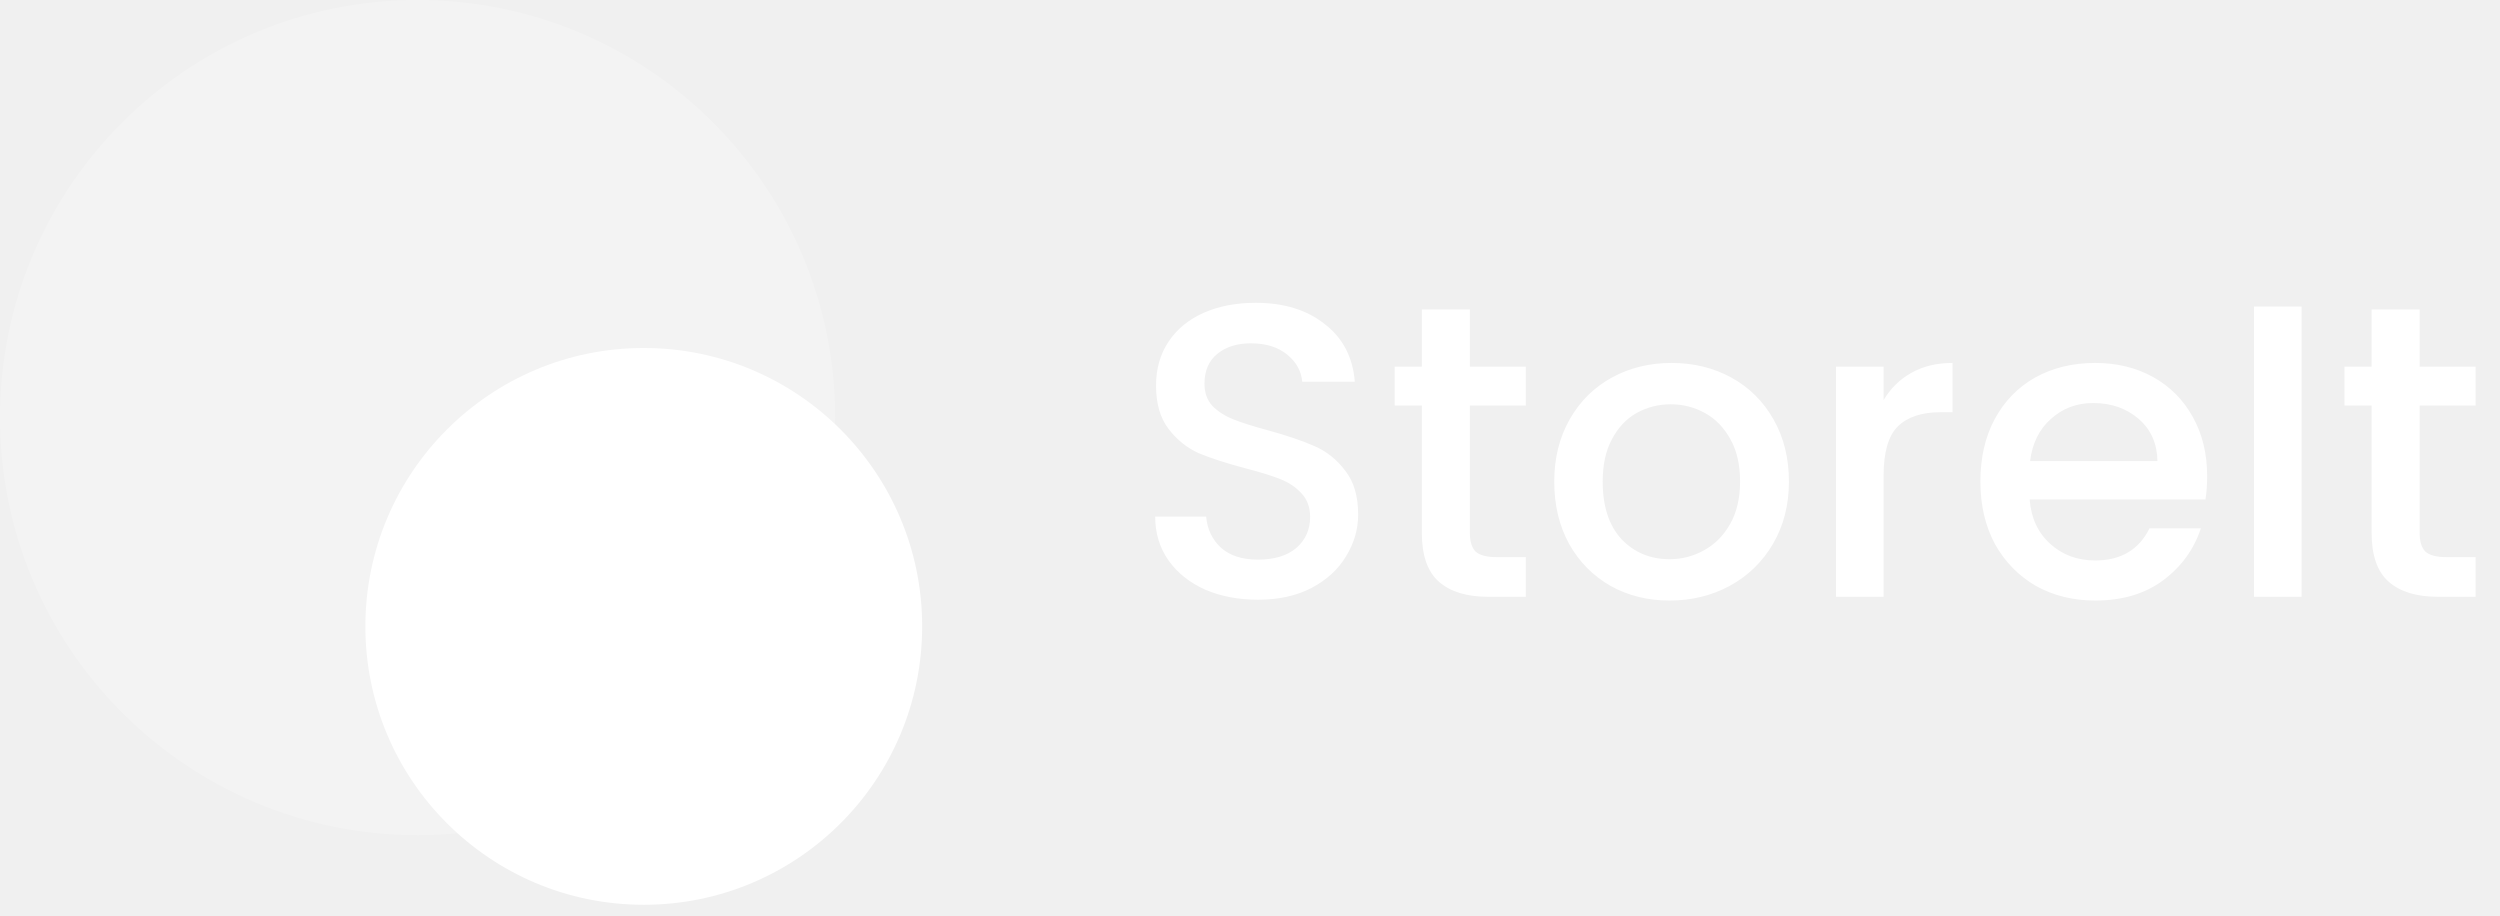
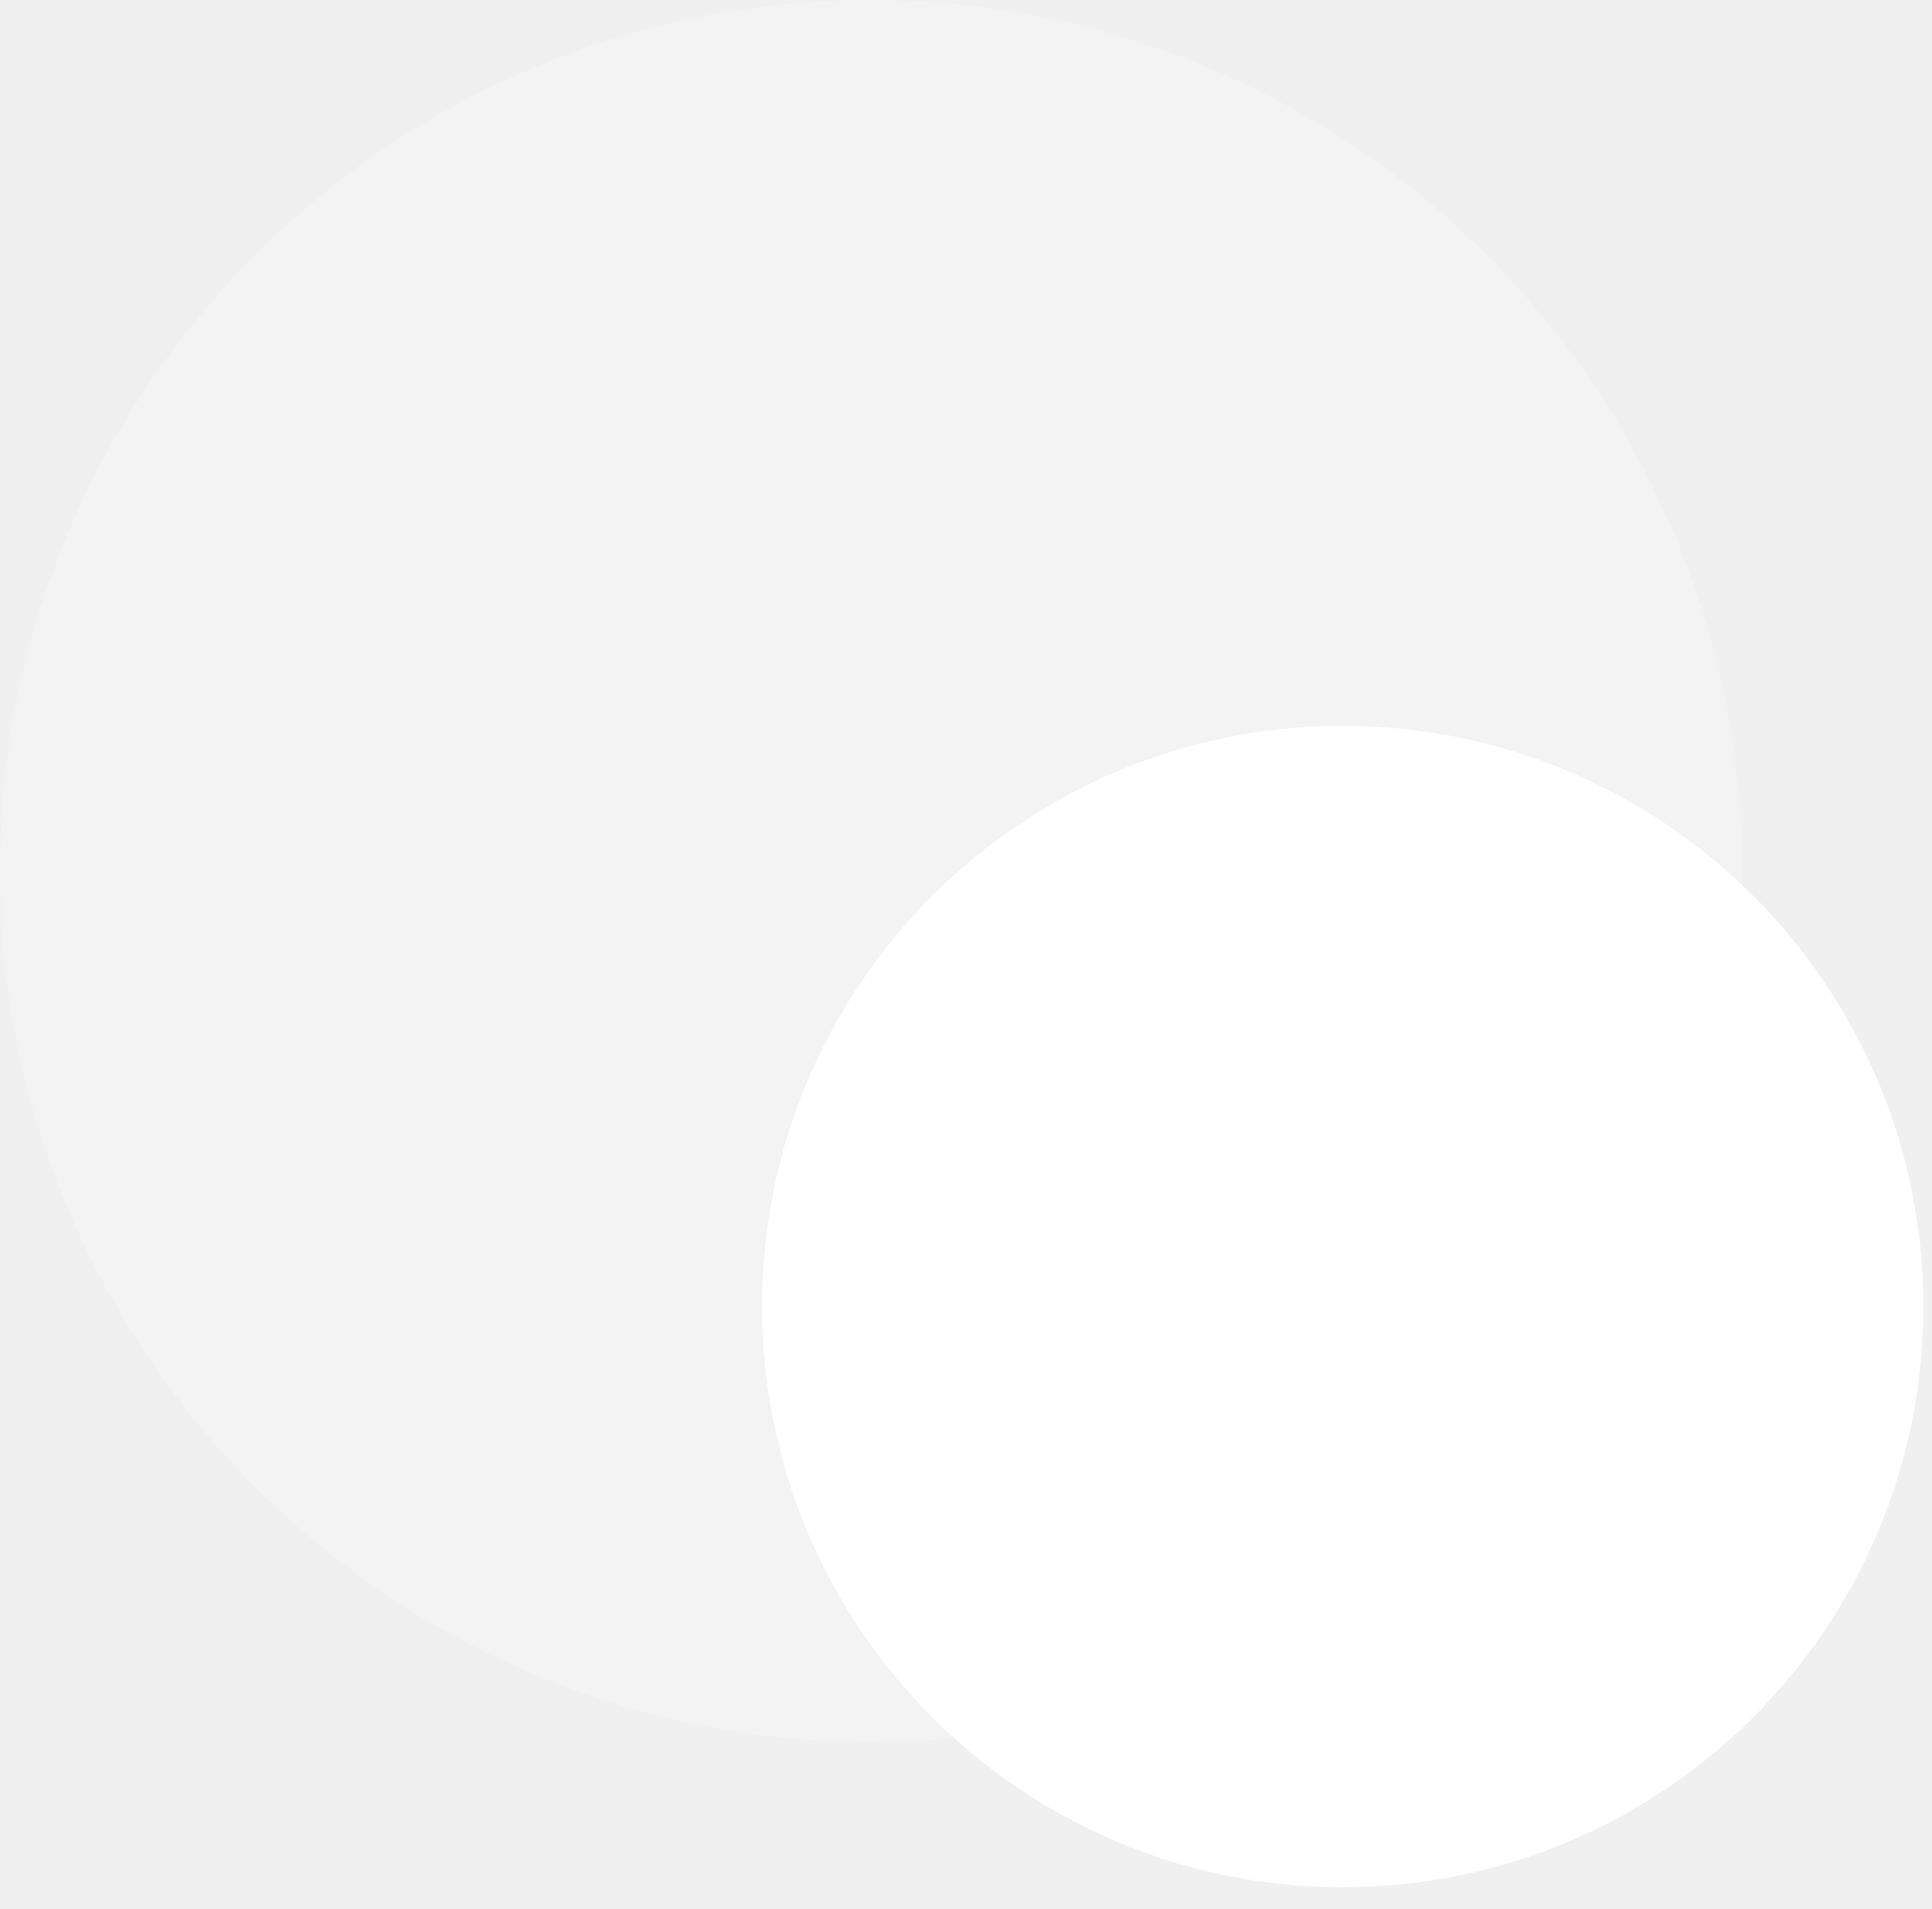
- <svg xmlns="http://www.w3.org/2000/svg" width="224" height="82" viewBox="0 0 224 82" fill="none">
-   <path d="M112.71 53.735C110.964 53.735 109.393 53.435 107.996 52.837C106.599 52.213 105.502 51.34 104.703 50.218C103.905 49.095 103.506 47.785 103.506 46.289H108.071C108.171 47.411 108.607 48.334 109.38 49.058C110.179 49.781 111.289 50.143 112.71 50.143C114.182 50.143 115.33 49.793 116.153 49.095C116.976 48.372 117.387 47.449 117.387 46.326C117.387 45.453 117.126 44.742 116.602 44.194C116.103 43.645 115.467 43.221 114.694 42.921C113.945 42.622 112.898 42.298 111.551 41.949C109.854 41.499 108.47 41.05 107.397 40.602C106.35 40.128 105.452 39.404 104.703 38.431C103.955 37.459 103.581 36.161 103.581 34.54C103.581 33.043 103.955 31.734 104.703 30.611C105.452 29.489 106.499 28.628 107.846 28.03C109.193 27.431 110.752 27.132 112.523 27.132C115.043 27.132 117.101 27.768 118.697 29.04C120.318 30.287 121.216 32.008 121.391 34.203H116.677C116.602 33.255 116.153 32.445 115.33 31.771C114.506 31.098 113.421 30.761 112.074 30.761C110.852 30.761 109.854 31.073 109.081 31.697C108.308 32.32 107.921 33.218 107.921 34.39C107.921 35.189 108.158 35.85 108.632 36.373C109.131 36.872 109.755 37.272 110.503 37.571C111.251 37.87 112.274 38.194 113.571 38.544C115.292 39.017 116.689 39.492 117.762 39.965C118.859 40.439 119.782 41.175 120.53 42.173C121.304 43.146 121.69 44.455 121.69 46.102C121.69 47.424 121.329 48.671 120.605 49.843C119.907 51.016 118.872 51.964 117.5 52.687C116.153 53.385 114.556 53.735 112.71 53.735ZM131.7 36.336V47.748C131.7 48.521 131.874 49.083 132.224 49.432C132.598 49.756 133.221 49.918 134.094 49.918H136.713V53.473H133.346C131.425 53.473 129.954 53.024 128.931 52.126C127.908 51.228 127.397 49.769 127.397 47.748V36.336H124.965V32.856H127.397V27.73H131.7V32.856H136.713V36.336H131.7ZM149.587 53.809C147.642 53.809 145.883 53.373 144.312 52.5C142.74 51.602 141.505 50.355 140.607 48.758C139.709 47.137 139.26 45.266 139.26 43.146C139.26 41.05 139.722 39.192 140.645 37.571C141.568 35.949 142.827 34.702 144.424 33.829C146.02 32.956 147.804 32.52 149.774 32.52C151.745 32.52 153.528 32.956 155.125 33.829C156.721 34.702 157.981 35.949 158.904 37.571C159.827 39.192 160.288 41.05 160.288 43.146C160.288 45.241 159.814 47.099 158.866 48.721C157.919 50.342 156.622 51.602 154.975 52.5C153.354 53.373 151.558 53.809 149.587 53.809ZM149.587 50.105C150.685 50.105 151.708 49.843 152.655 49.319C153.628 48.796 154.414 48.01 155.013 46.962C155.611 45.915 155.911 44.642 155.911 43.146C155.911 41.649 155.624 40.389 155.05 39.367C154.476 38.319 153.716 37.533 152.768 37.01C151.82 36.486 150.797 36.224 149.7 36.224C148.602 36.224 147.579 36.486 146.631 37.01C145.708 37.533 144.973 38.319 144.424 39.367C143.875 40.389 143.601 41.649 143.601 43.146C143.601 45.366 144.162 47.087 145.284 48.309C146.432 49.507 147.866 50.105 149.587 50.105ZM168.77 35.85C169.394 34.802 170.217 33.991 171.24 33.418C172.287 32.819 173.522 32.52 174.944 32.52V36.935H173.859C172.188 36.935 170.916 37.359 170.043 38.207C169.194 39.055 168.77 40.527 168.77 42.622V53.473H164.505V32.856H168.77V35.85ZM197.76 42.659C197.76 43.433 197.71 44.131 197.61 44.755H181.858C181.983 46.401 182.594 47.723 183.692 48.721C184.789 49.719 186.136 50.218 187.732 50.218C190.027 50.218 191.649 49.257 192.597 47.336H197.199C196.575 49.232 195.44 50.791 193.794 52.013C192.173 53.211 190.152 53.809 187.732 53.809C185.762 53.809 183.991 53.373 182.419 52.5C180.873 51.602 179.651 50.355 178.753 48.758C177.88 47.137 177.443 45.266 177.443 43.146C177.443 41.026 177.867 39.167 178.715 37.571C179.588 35.949 180.798 34.702 182.345 33.829C183.916 32.956 185.712 32.52 187.732 32.52C189.678 32.52 191.412 32.944 192.933 33.792C194.455 34.64 195.64 35.837 196.488 37.384C197.336 38.905 197.76 40.664 197.76 42.659ZM193.307 41.312C193.283 39.741 192.721 38.481 191.624 37.533C190.526 36.586 189.167 36.112 187.545 36.112C186.074 36.112 184.814 36.586 183.766 37.533C182.719 38.456 182.095 39.716 181.896 41.312H193.307ZM206.223 27.468V53.473H201.958V27.468H206.223ZM216.8 36.336V47.748C216.8 48.521 216.974 49.083 217.323 49.432C217.698 49.756 218.321 49.918 219.194 49.918H221.813V53.473H218.446C216.525 53.473 215.053 53.024 214.031 52.126C213.008 51.228 212.497 49.769 212.497 47.748V36.336H210.065V32.856H212.497V27.73H216.8V32.856H221.813V36.336H216.8Z" fill="white" />
+ <svg xmlns="http://www.w3.org/2000/svg" width="83" height="82" viewBox="0 0 83 82" fill="none">
  <rect opacity="0.2" width="74.832" height="74.832" rx="37.416" fill="white" />
-   <rect x="32.738" y="31.18" width="49.888" height="49.888" rx="24.944" fill="white" />
+   <rect x="32.739" y="31.18" width="49.888" height="49.888" rx="24.944" fill="white" />
</svg>
